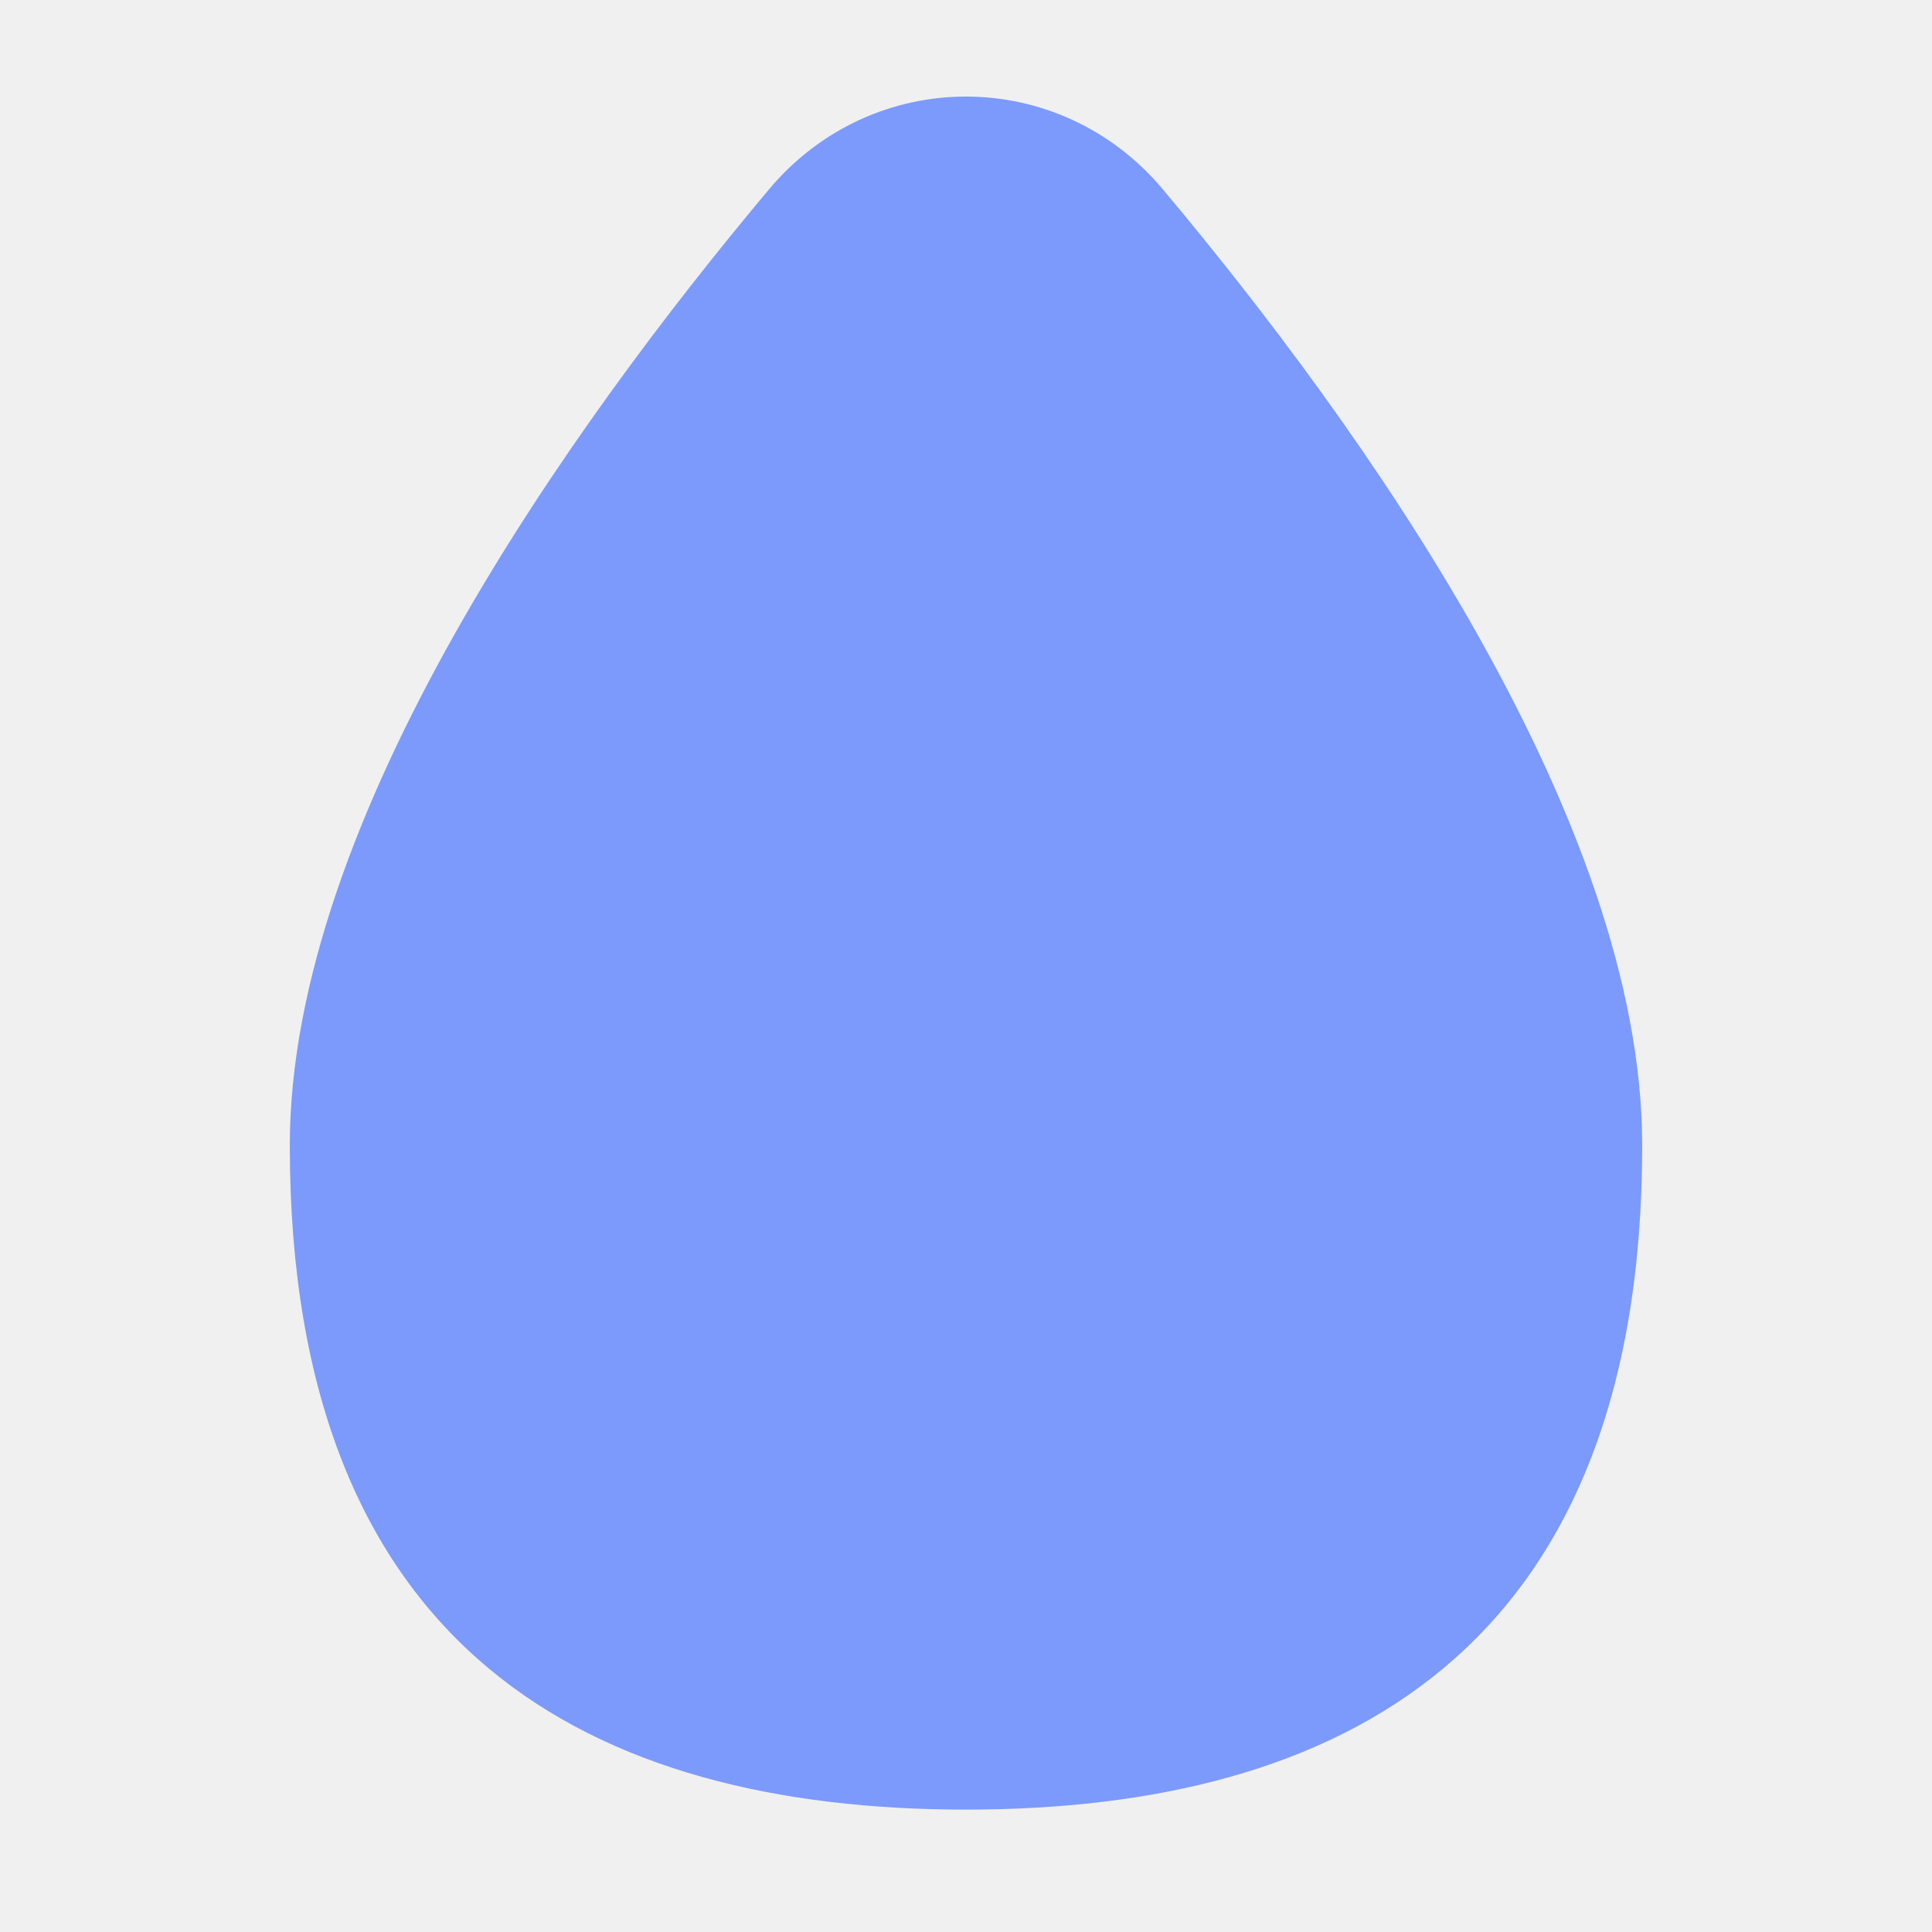
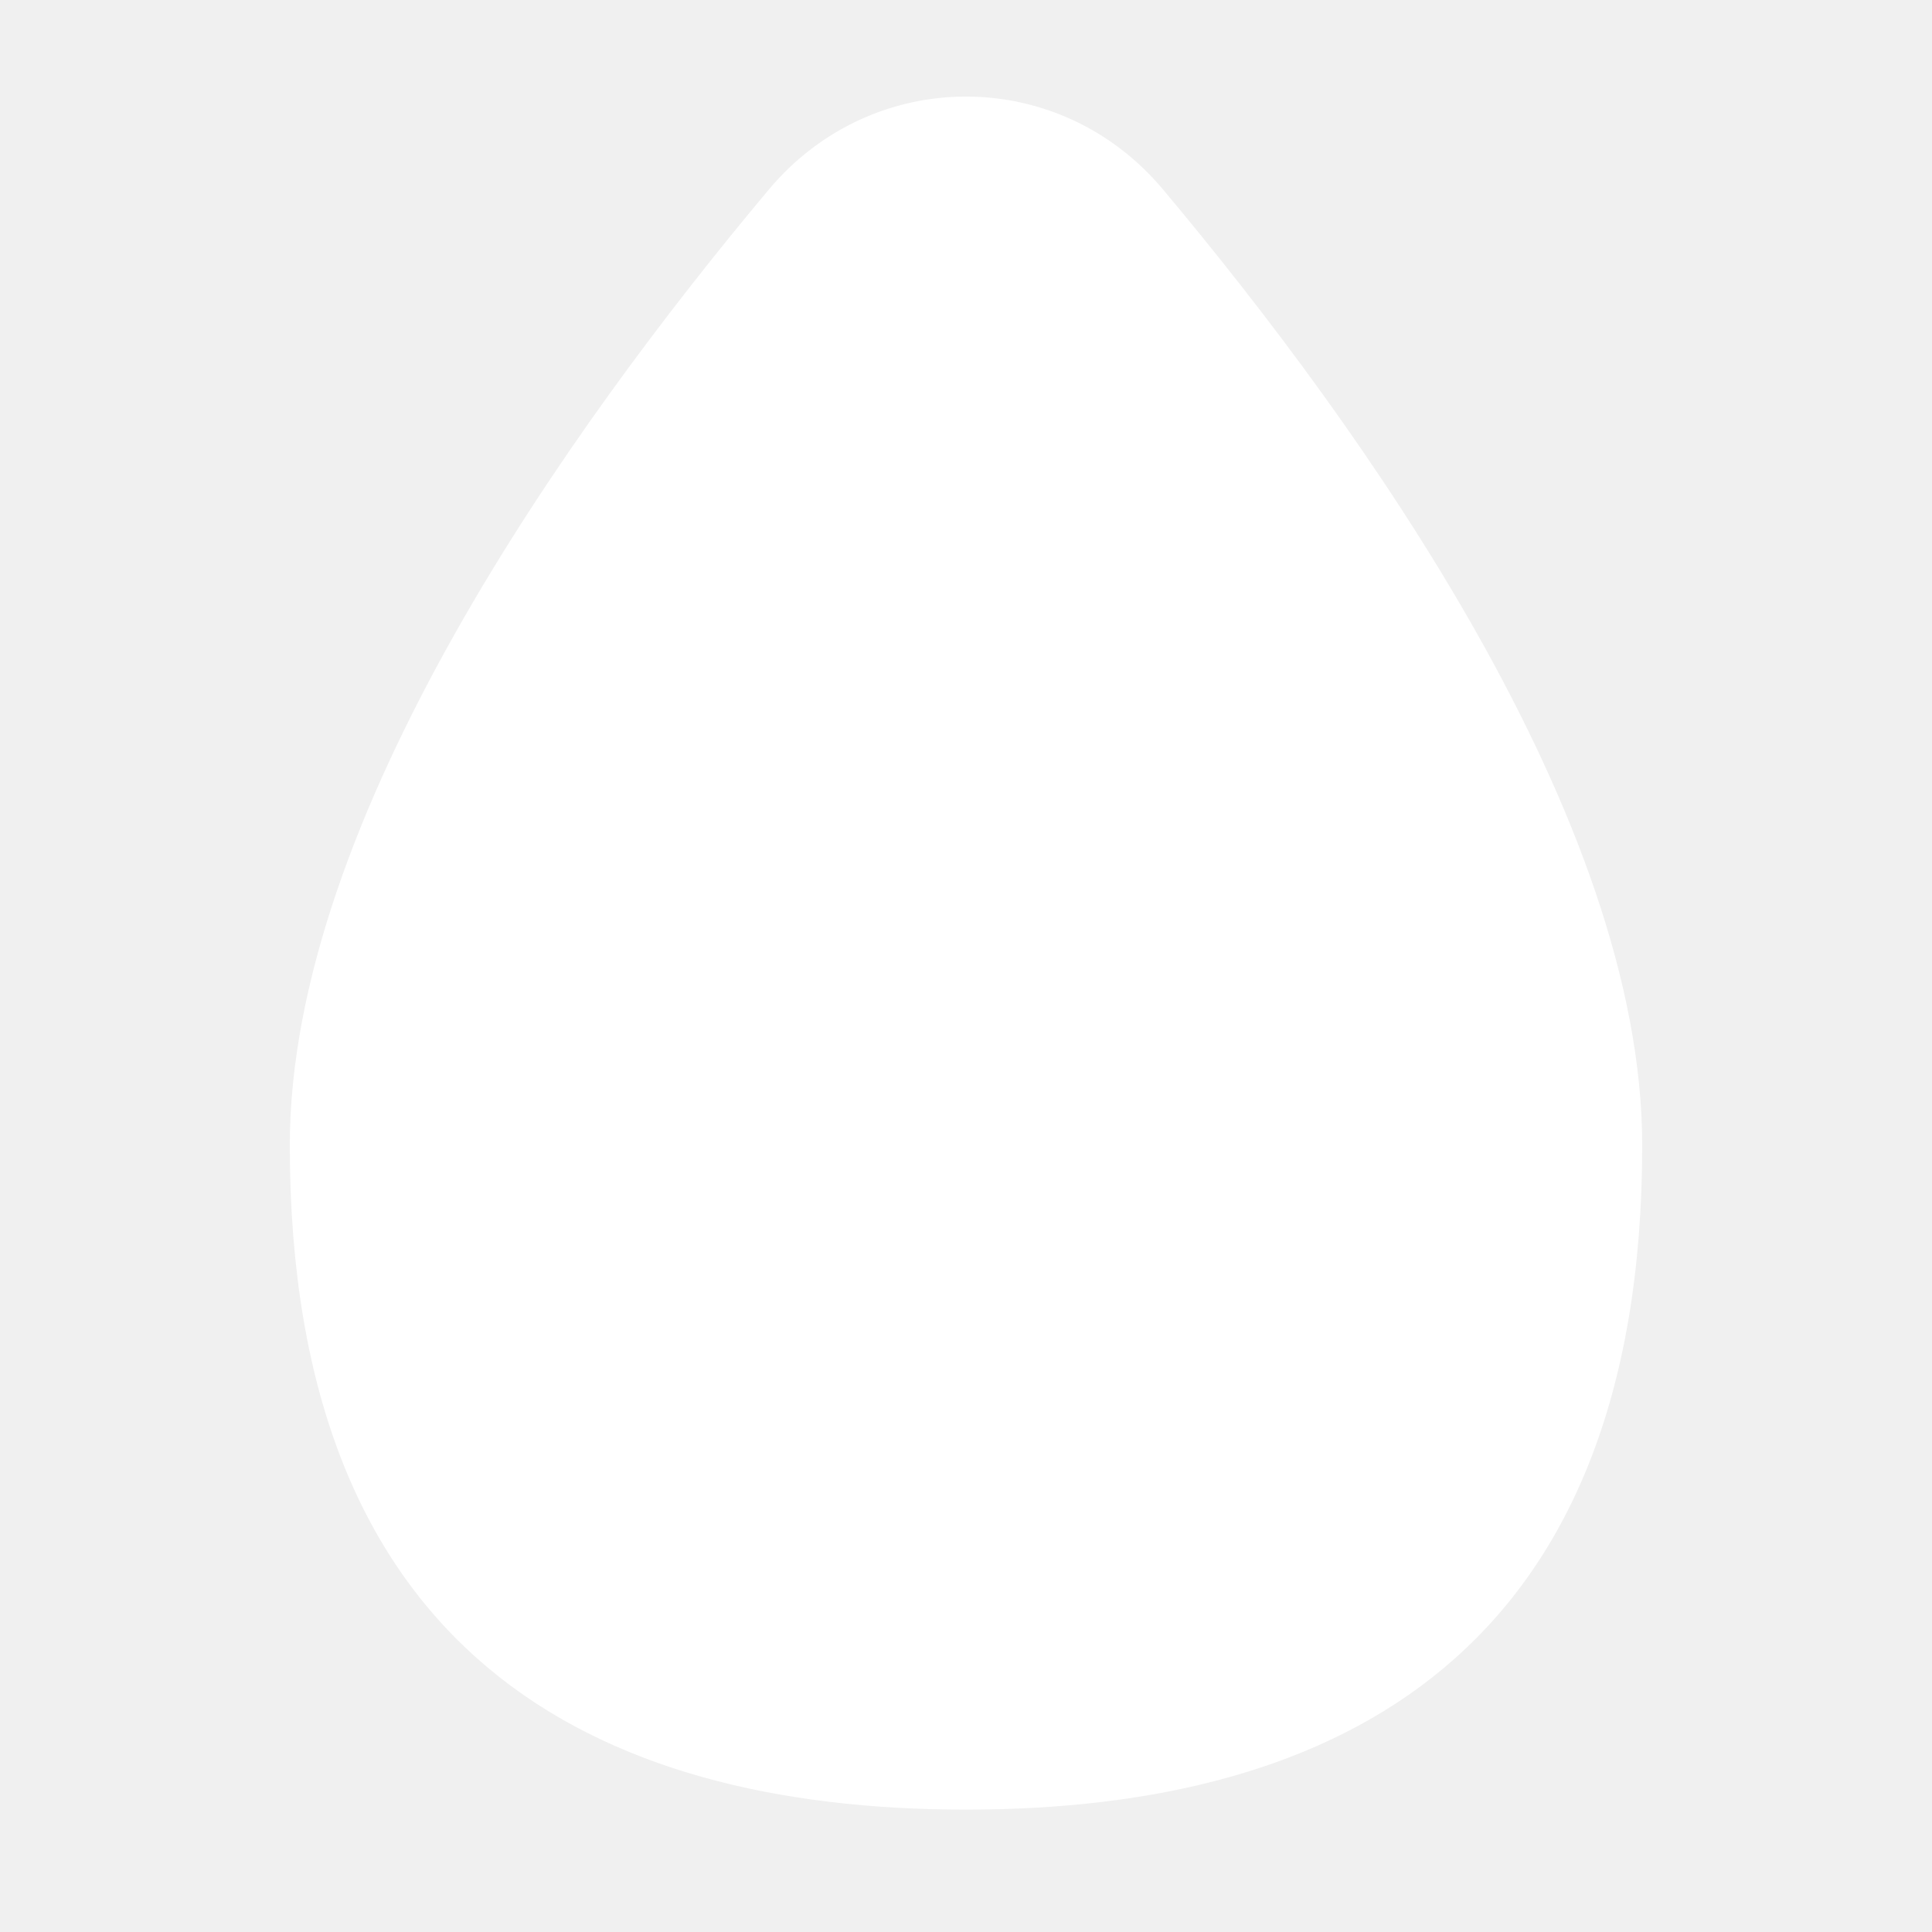
<svg xmlns="http://www.w3.org/2000/svg" width="20" height="20" viewBox="0 0 20 20" fill="none">
-   <path d="M17 11.857C17 17.108 13.866 18.733 10 18.733C6.134 18.733 3 17.108 3 11.857C3 8.48 5.893 4.426 7.959 1.962C9.034 0.679 10.966 0.679 12.04 1.962C14.106 4.426 17 8.48 17 11.857H17Z" fill="#7C9AFC" />
+   <path d="M17 11.857C17 17.108 13.866 18.733 10 18.733C6.134 18.733 3 17.108 3 11.857C3 8.48 5.893 4.426 7.959 1.962C9.034 0.679 10.966 0.679 12.04 1.962C14.106 4.426 17 8.48 17 11.857H17Z" fill="white" />
</svg>
